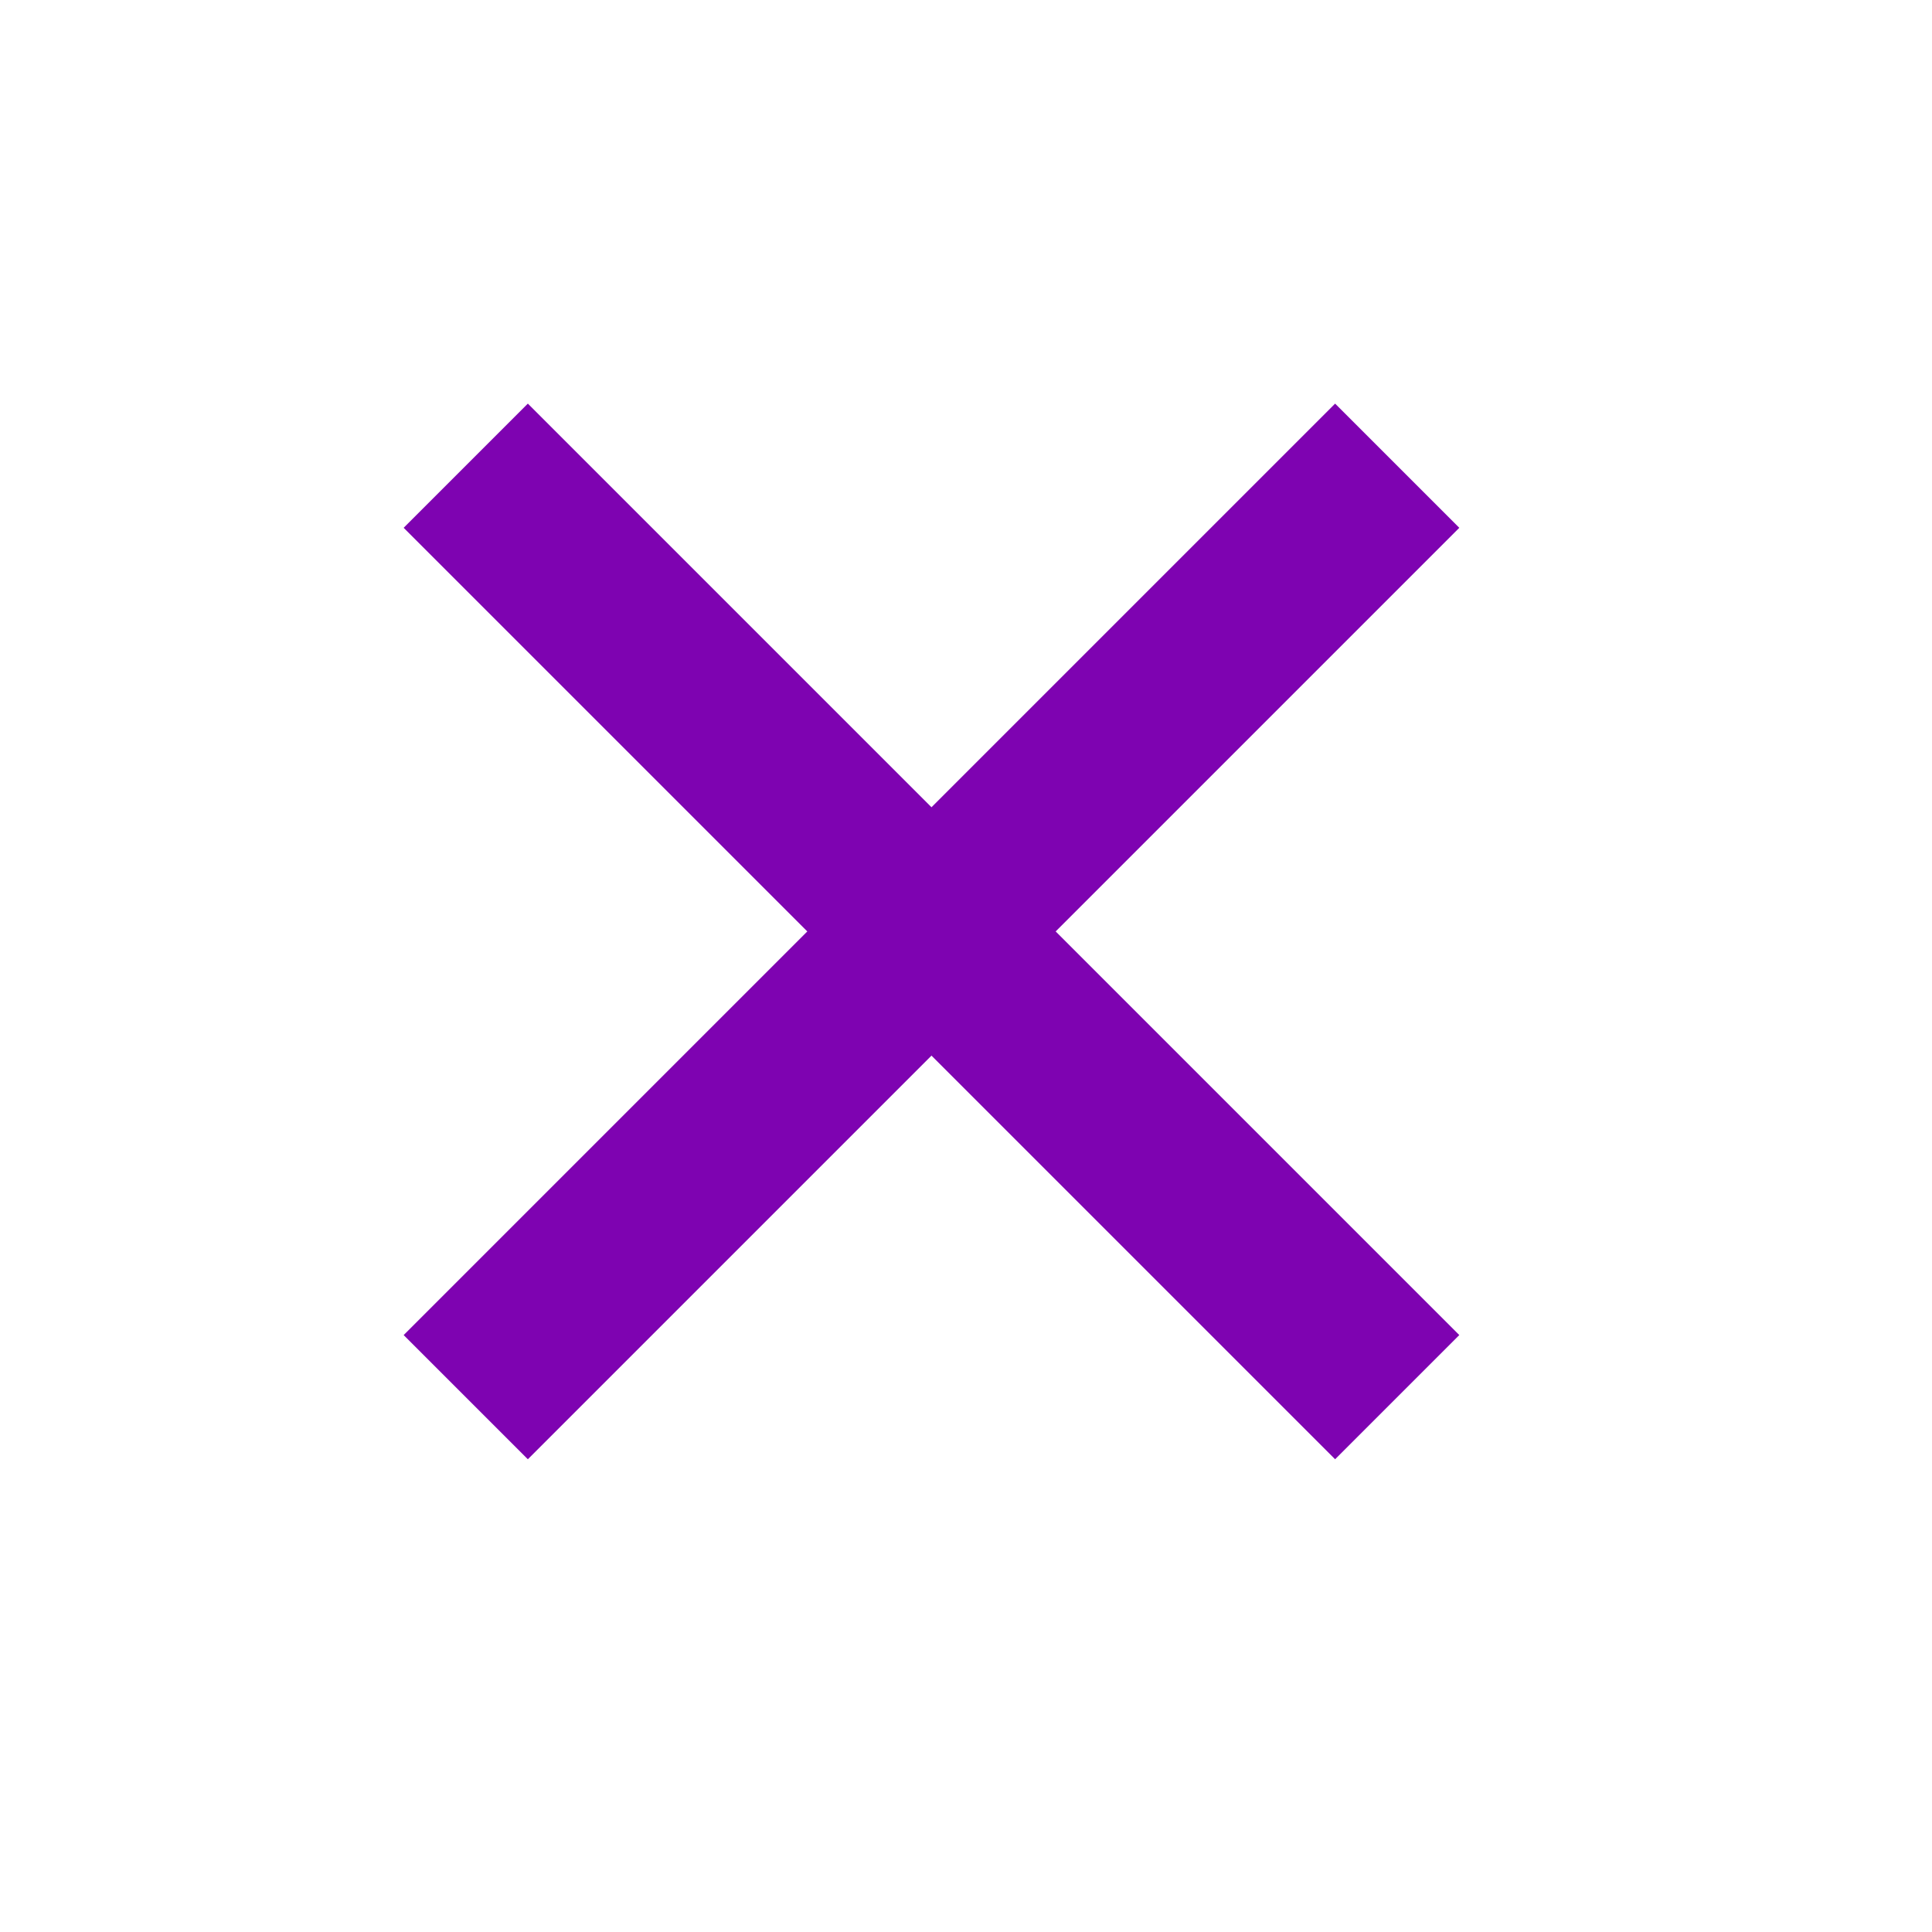
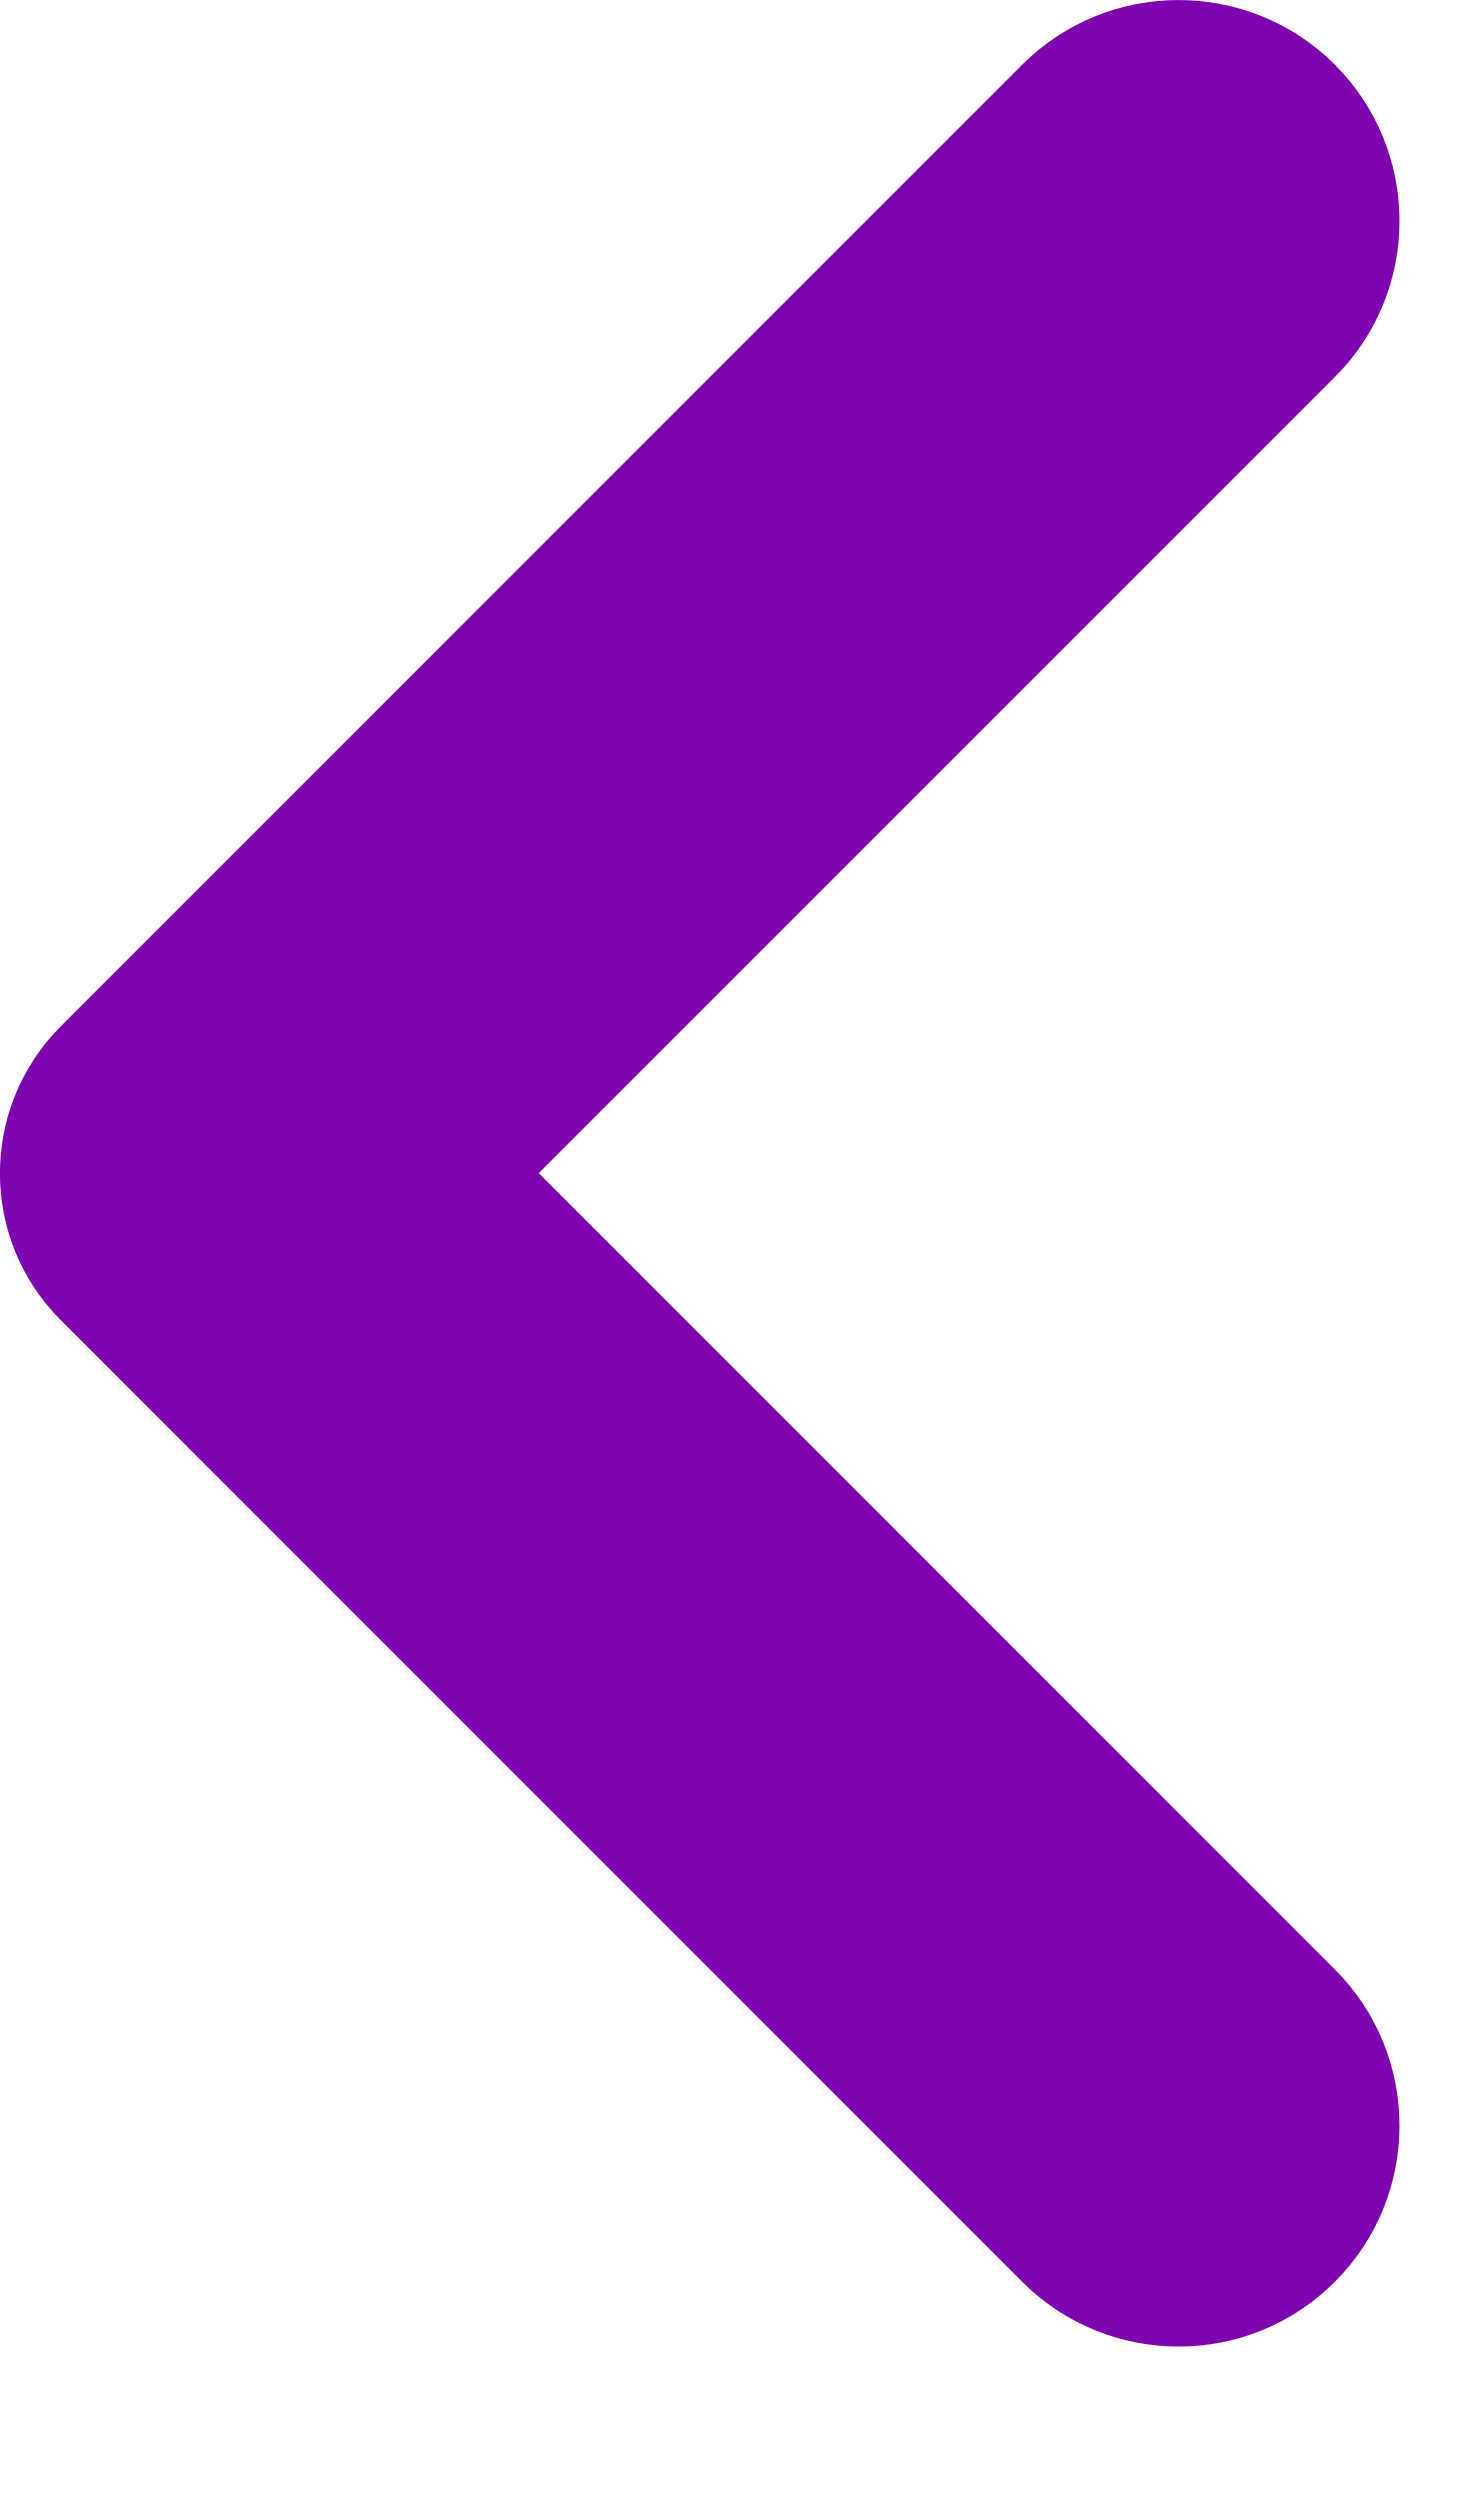
- <svg xmlns="http://www.w3.org/2000/svg" width="22" height="22" viewBox="0 0 22 22" fill="none">
-   <rect x="15.203" y="4.596" width="2" height="15" transform="rotate(45 15.2029 4.59619)" fill="#7E03B1" />
-   <rect x="16.617" y="15.203" width="2" height="15" transform="rotate(135 16.6172 15.2028)" fill="#7E03B1" />
+ <svg xmlns="http://www.w3.org/2000/svg" width="7" height="12" viewBox="0 0 7 12" fill="none">
+   <path d="M2.586 5.631L6.407 1.81C6.821 1.397 6.821 0.725 6.407 0.31C5.993 -0.103 5.321 -0.103 4.907 0.31L0.293 4.925C-0.098 5.316 -0.098 5.949 0.293 6.338L4.907 10.953C5.321 11.367 5.993 11.367 6.407 10.953C6.821 10.539 6.821 9.867 6.407 9.453L2.586 5.631Z" fill="#7E03B1" />
</svg>
